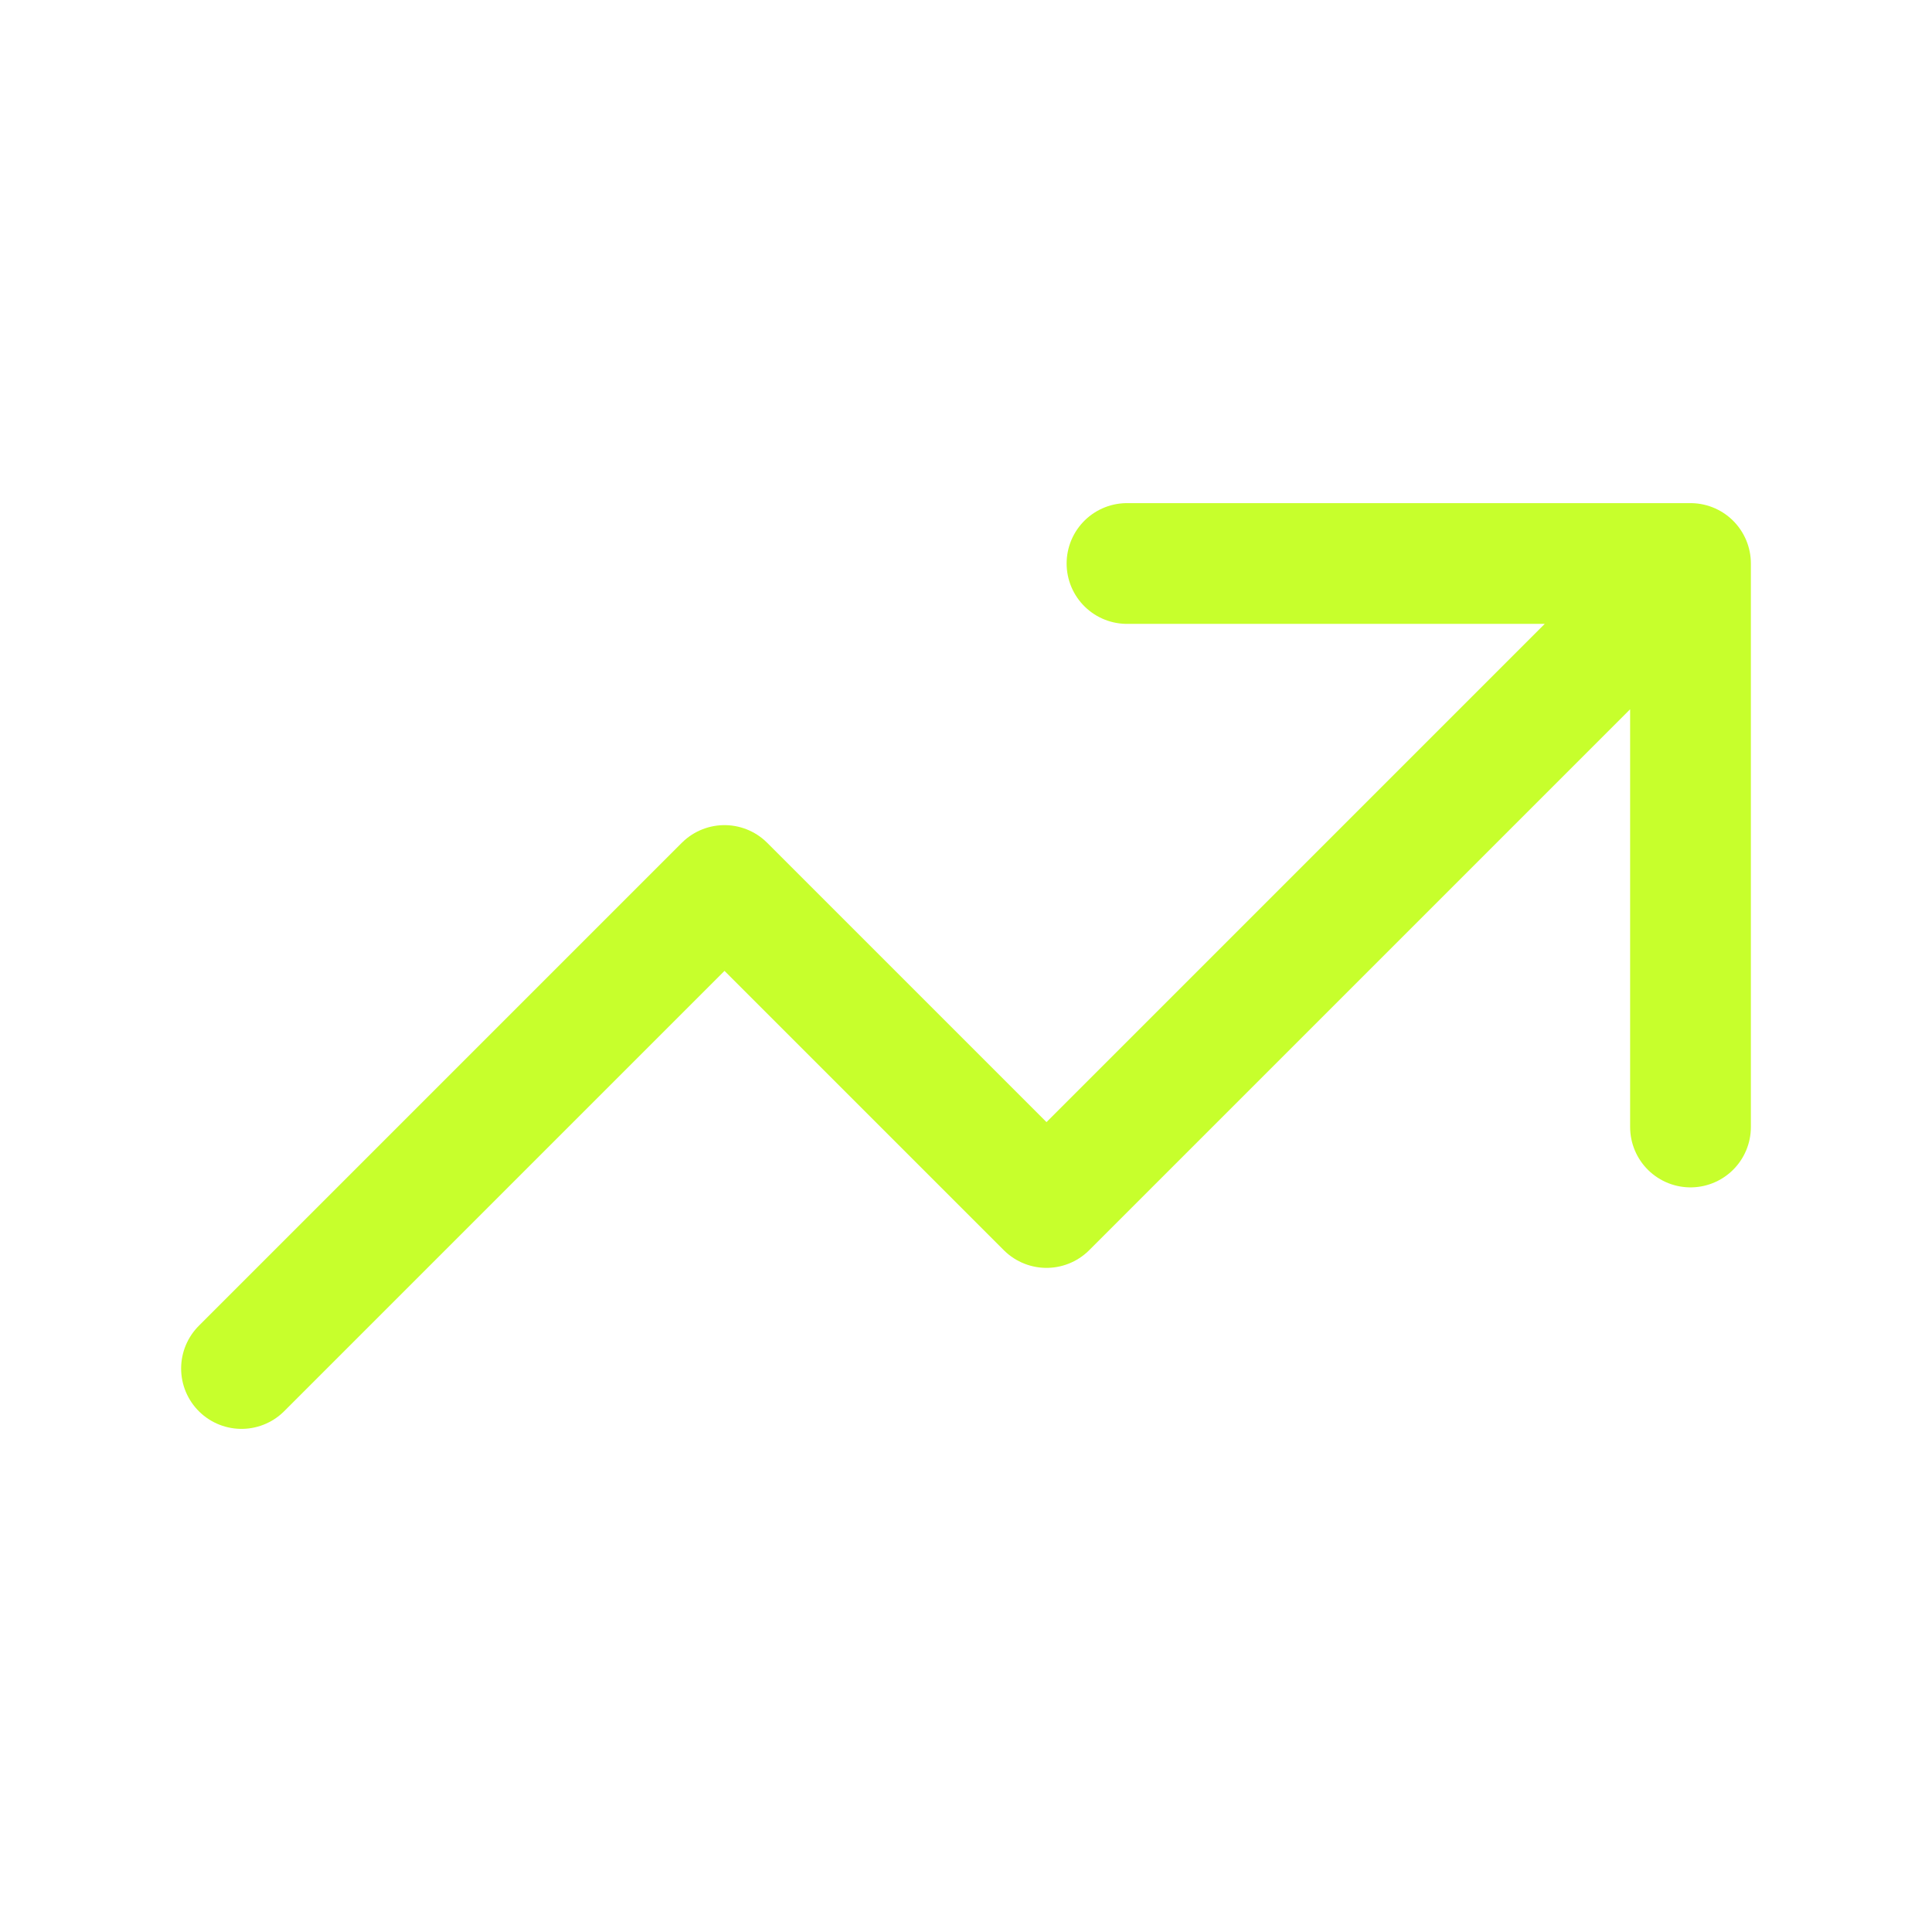
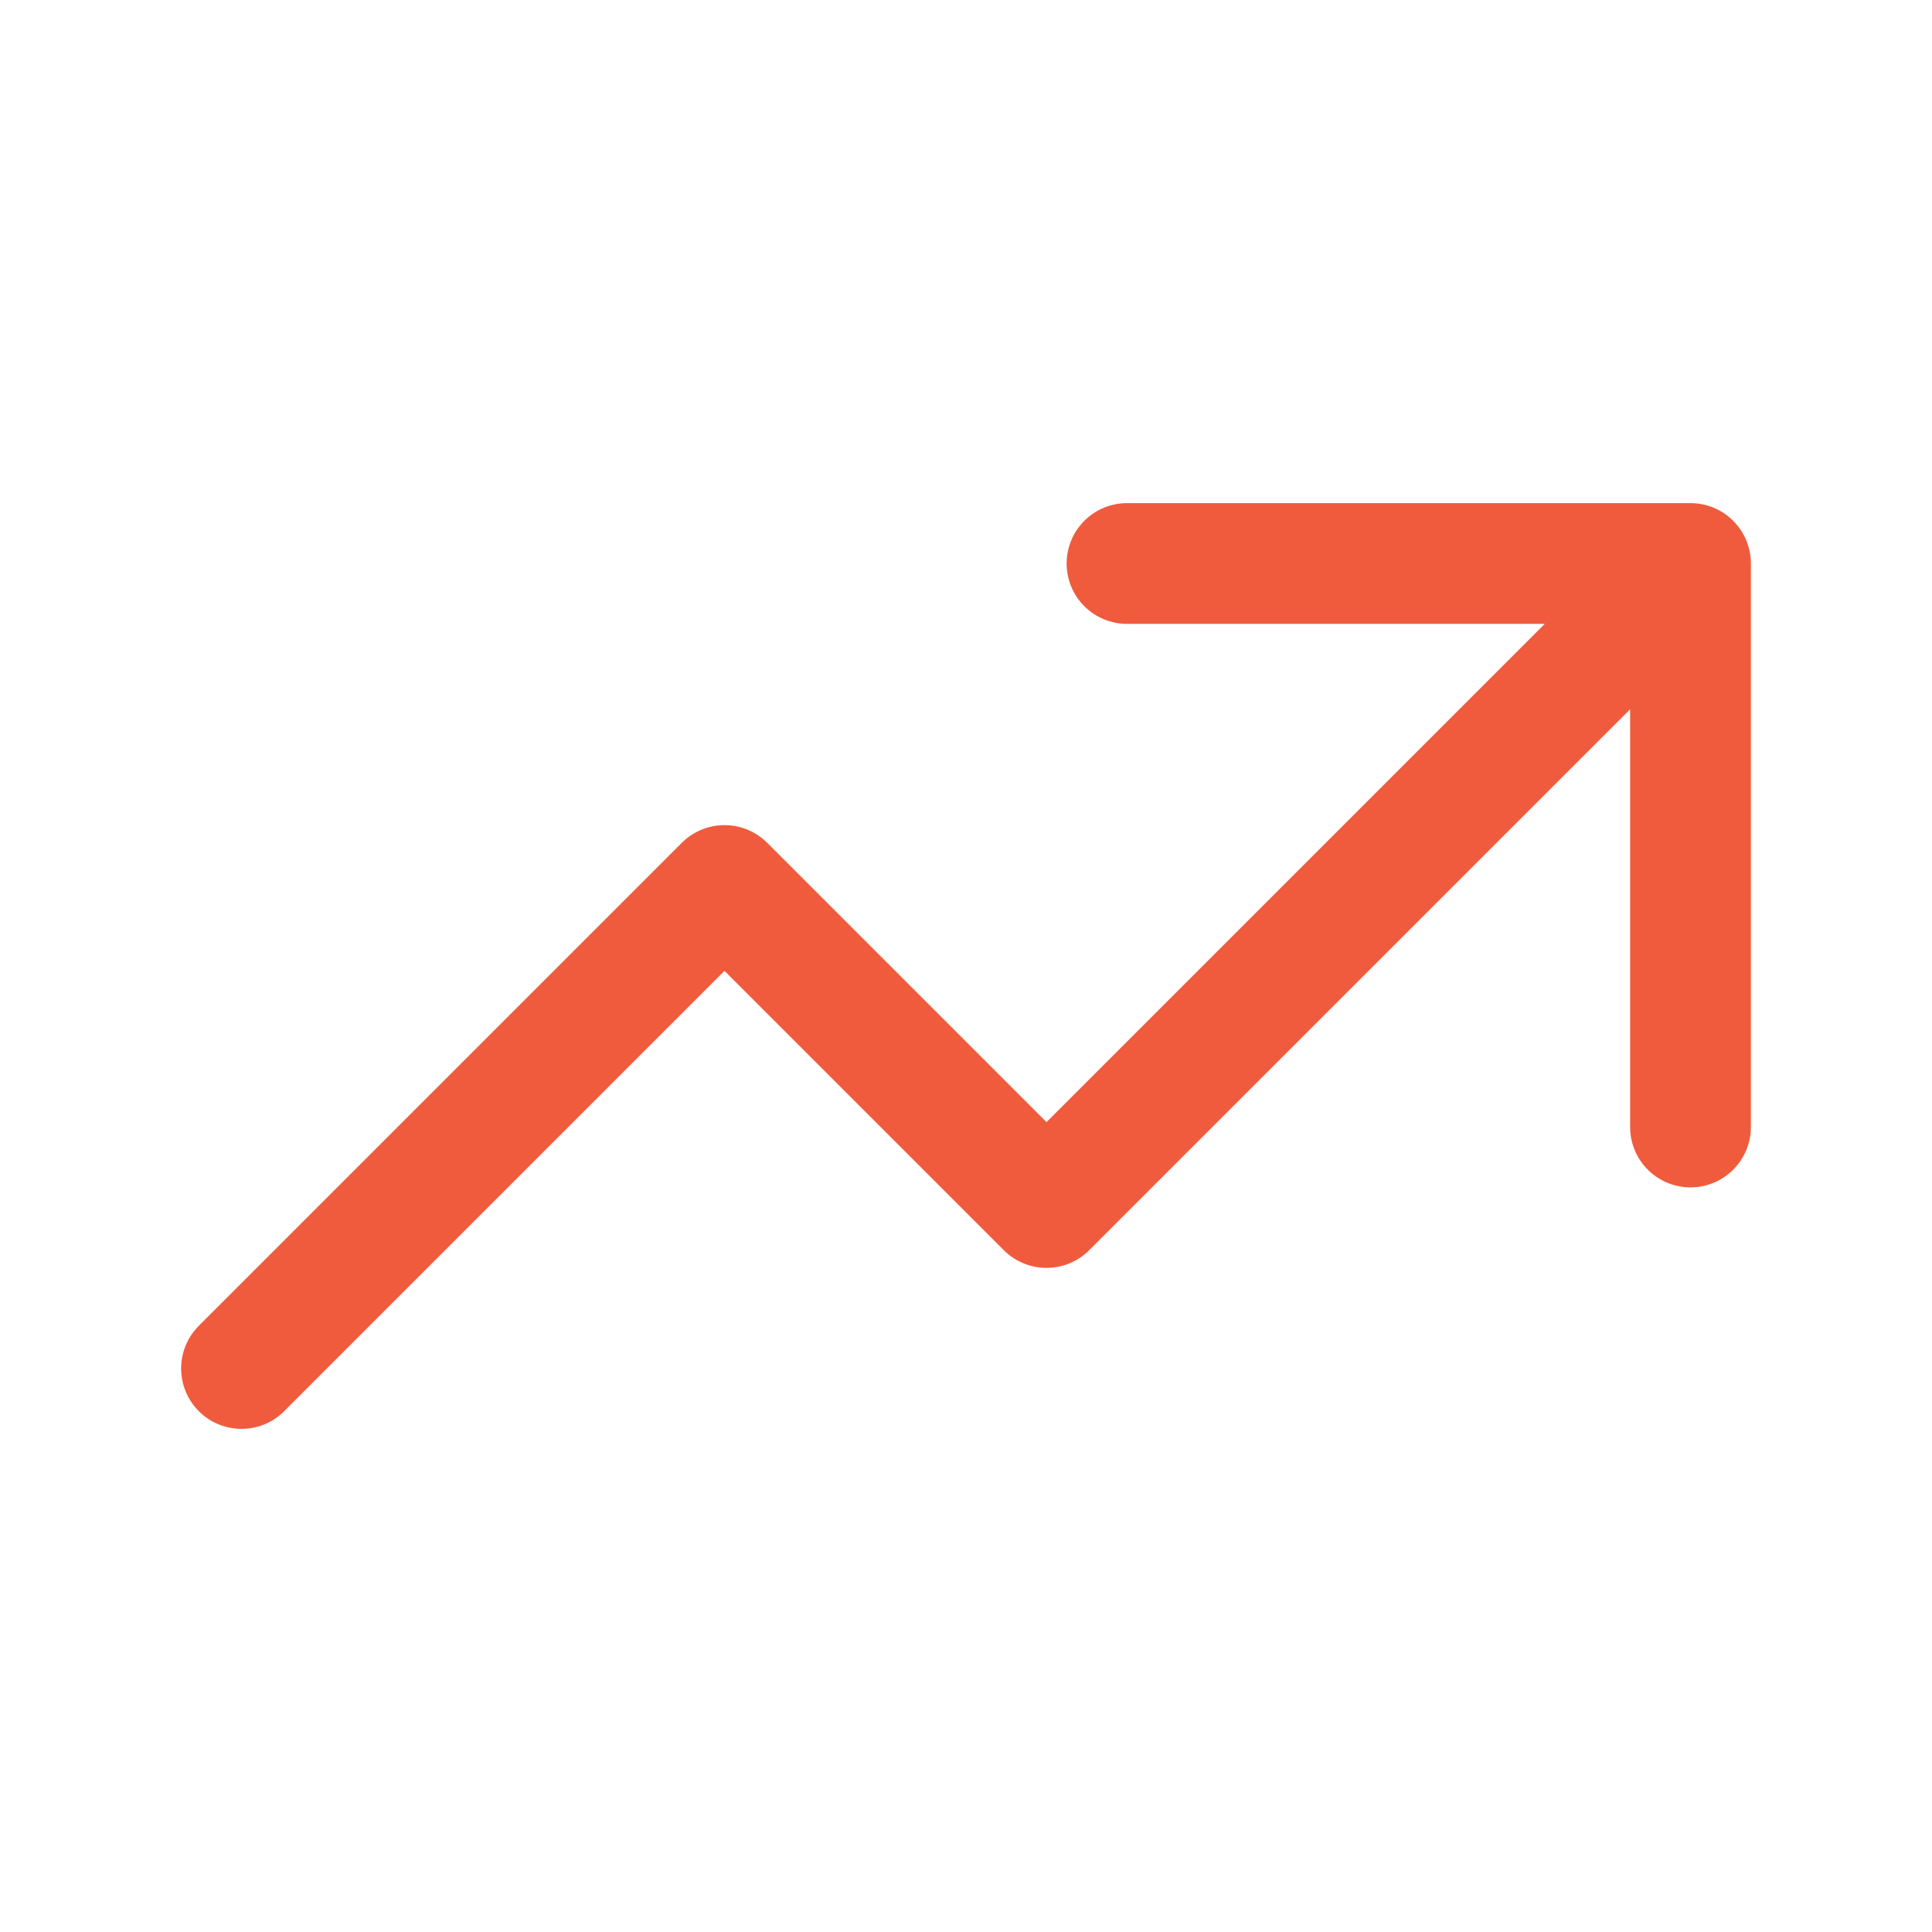
<svg xmlns="http://www.w3.org/2000/svg" width="24" height="24" viewBox="0 0 24 24" fill="none">
-   <path d="M3 17L9 11L13 15L21 7M21 14V7H14" stroke="#C7FF2C" stroke-width="1.5" stroke-linecap="round" stroke-linejoin="round" />
+   <path d="M3 17L9 11L13 15L21 7M21 14V7H14" stroke="#F05B3D" stroke-width="1.5" stroke-linecap="round" stroke-linejoin="round" />
</svg>
